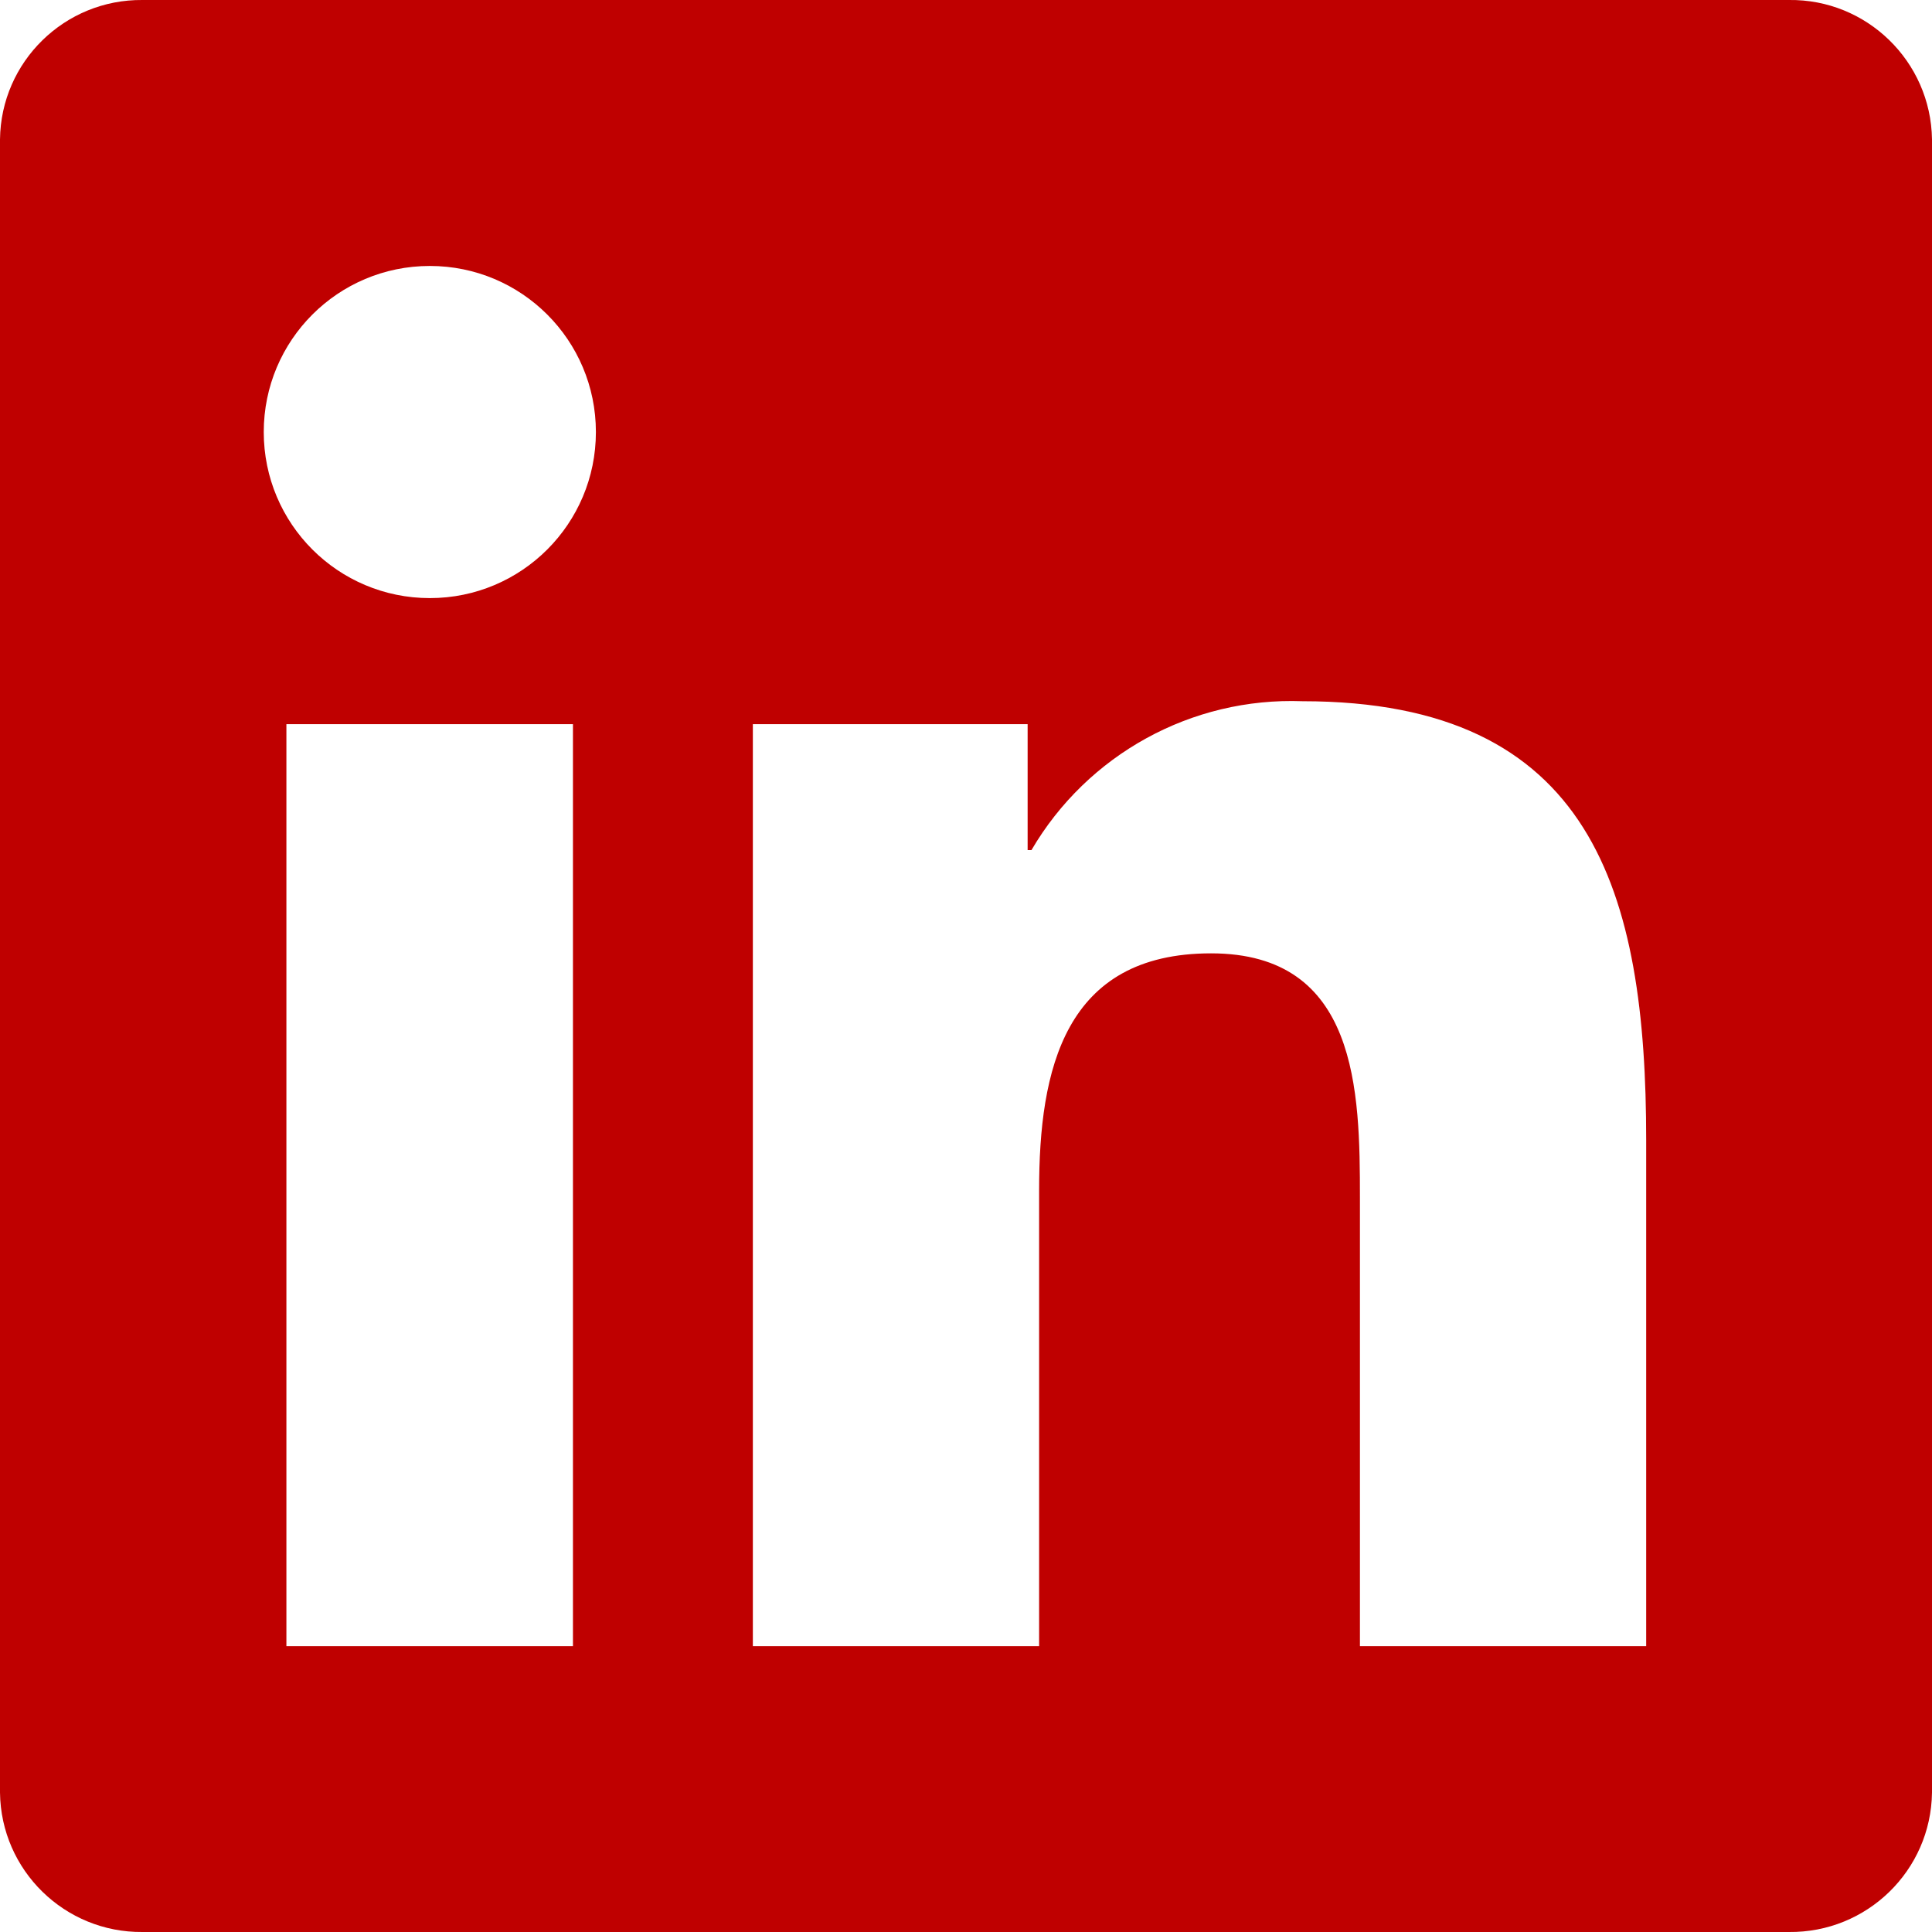
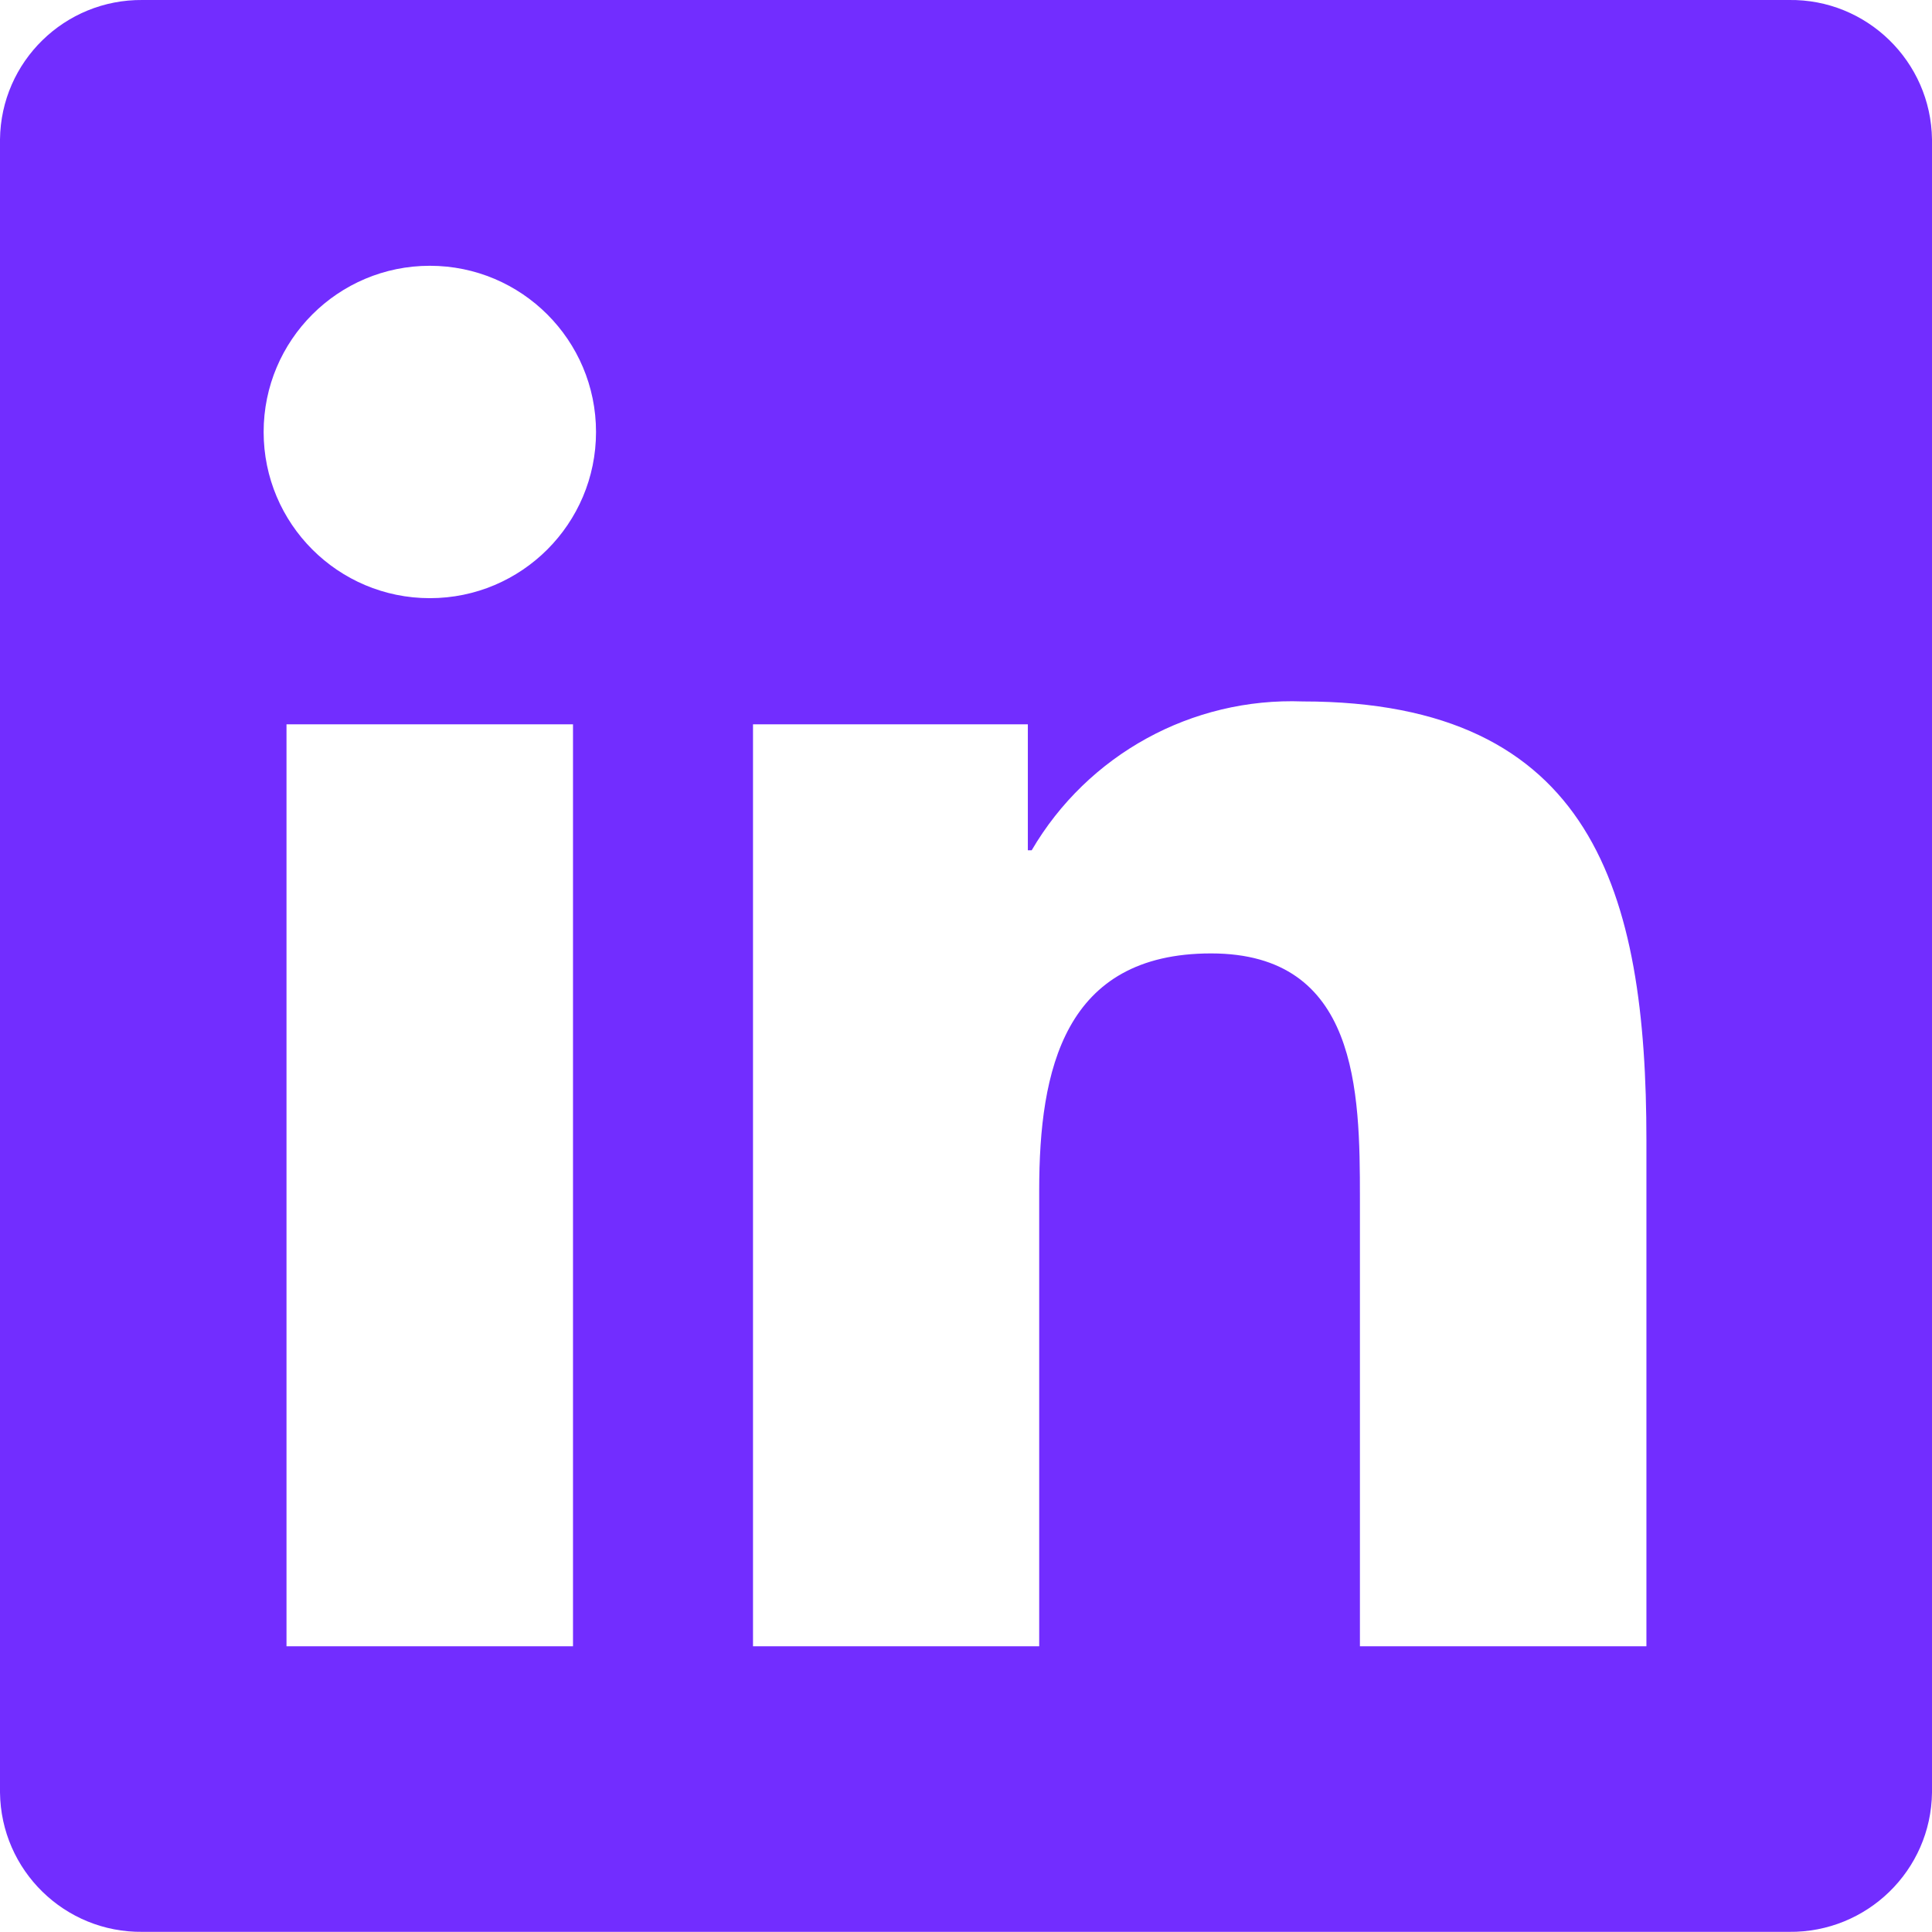
- <svg xmlns="http://www.w3.org/2000/svg" viewBox="0 0 131.34 131.33">
-   <path fill="#bf0000" d="M111.91,111.91h-19.46v-30.48c0-7.27-.13-16.62-10.12-16.62s-11.69,7.92-11.69,16.1v31h-19.46v-62.68h18.68v8.56h.26c3.81-6.51,10.89-10.4,18.43-10.12,19.73,0,23.36,12.98,23.36,29.85v34.39ZM29.22,40.66c-6.24,0-11.29-5.05-11.29-11.29s5.05-11.29,11.29-11.29,11.29,5.05,11.29,11.29c0,6.24-5.05,11.29-11.29,11.29h0M38.95,111.91h-19.48v-62.68h19.48v62.68ZM121.61,0H9.69C4.4-.05.06,4.19,0,9.48v112.38c.06,5.29,4.4,9.53,9.69,9.48h111.92c5.3.06,9.66-4.17,9.73-9.48V9.47C131.26,4.17,126.9-.07,121.61,0" />
+ <svg xmlns="http://www.w3.org/2000/svg" id="Layer_2" data-name="Layer 2" viewBox="0 0 125.9 125.9">
+   <defs>
+     <style>
+       .cls-1 {
+         fill: #722dff;
+       }
+     </style>
+   </defs>
+   <g id="Layer_1-2" data-name="Layer 1">
+     <path id="Path_2520" data-name="Path 2520" class="cls-1" d="M107.28,107.28h-18.66v-29.22c0-6.97-.12-15.93-9.7-15.93s-11.2,7.59-11.2,15.43v29.72h-18.65v-60.08h17.91v8.21h.25c3.65-6.24,10.44-9.97,17.67-9.7,18.91,0,22.39,12.44,22.39,28.61v32.96ZM28.01,38.98c-5.98,0-10.83-4.85-10.83-10.83s4.85-10.83,10.83-10.83,10.83,4.85,10.83,10.83c0,5.98-4.85,10.83-10.83,10.83h0M37.34,107.28h-18.67v-60.08h18.67v60.08ZM116.58,0H9.29C4.22-.05.06,4.01,0,9.08v107.73c.06,5.08,4.22,9.14,9.29,9.08h107.29c5.08.06,9.26-4,9.32-9.08V9.08C125.83,4,121.65-.07,116.58,0" />
+   </g>
</svg>
